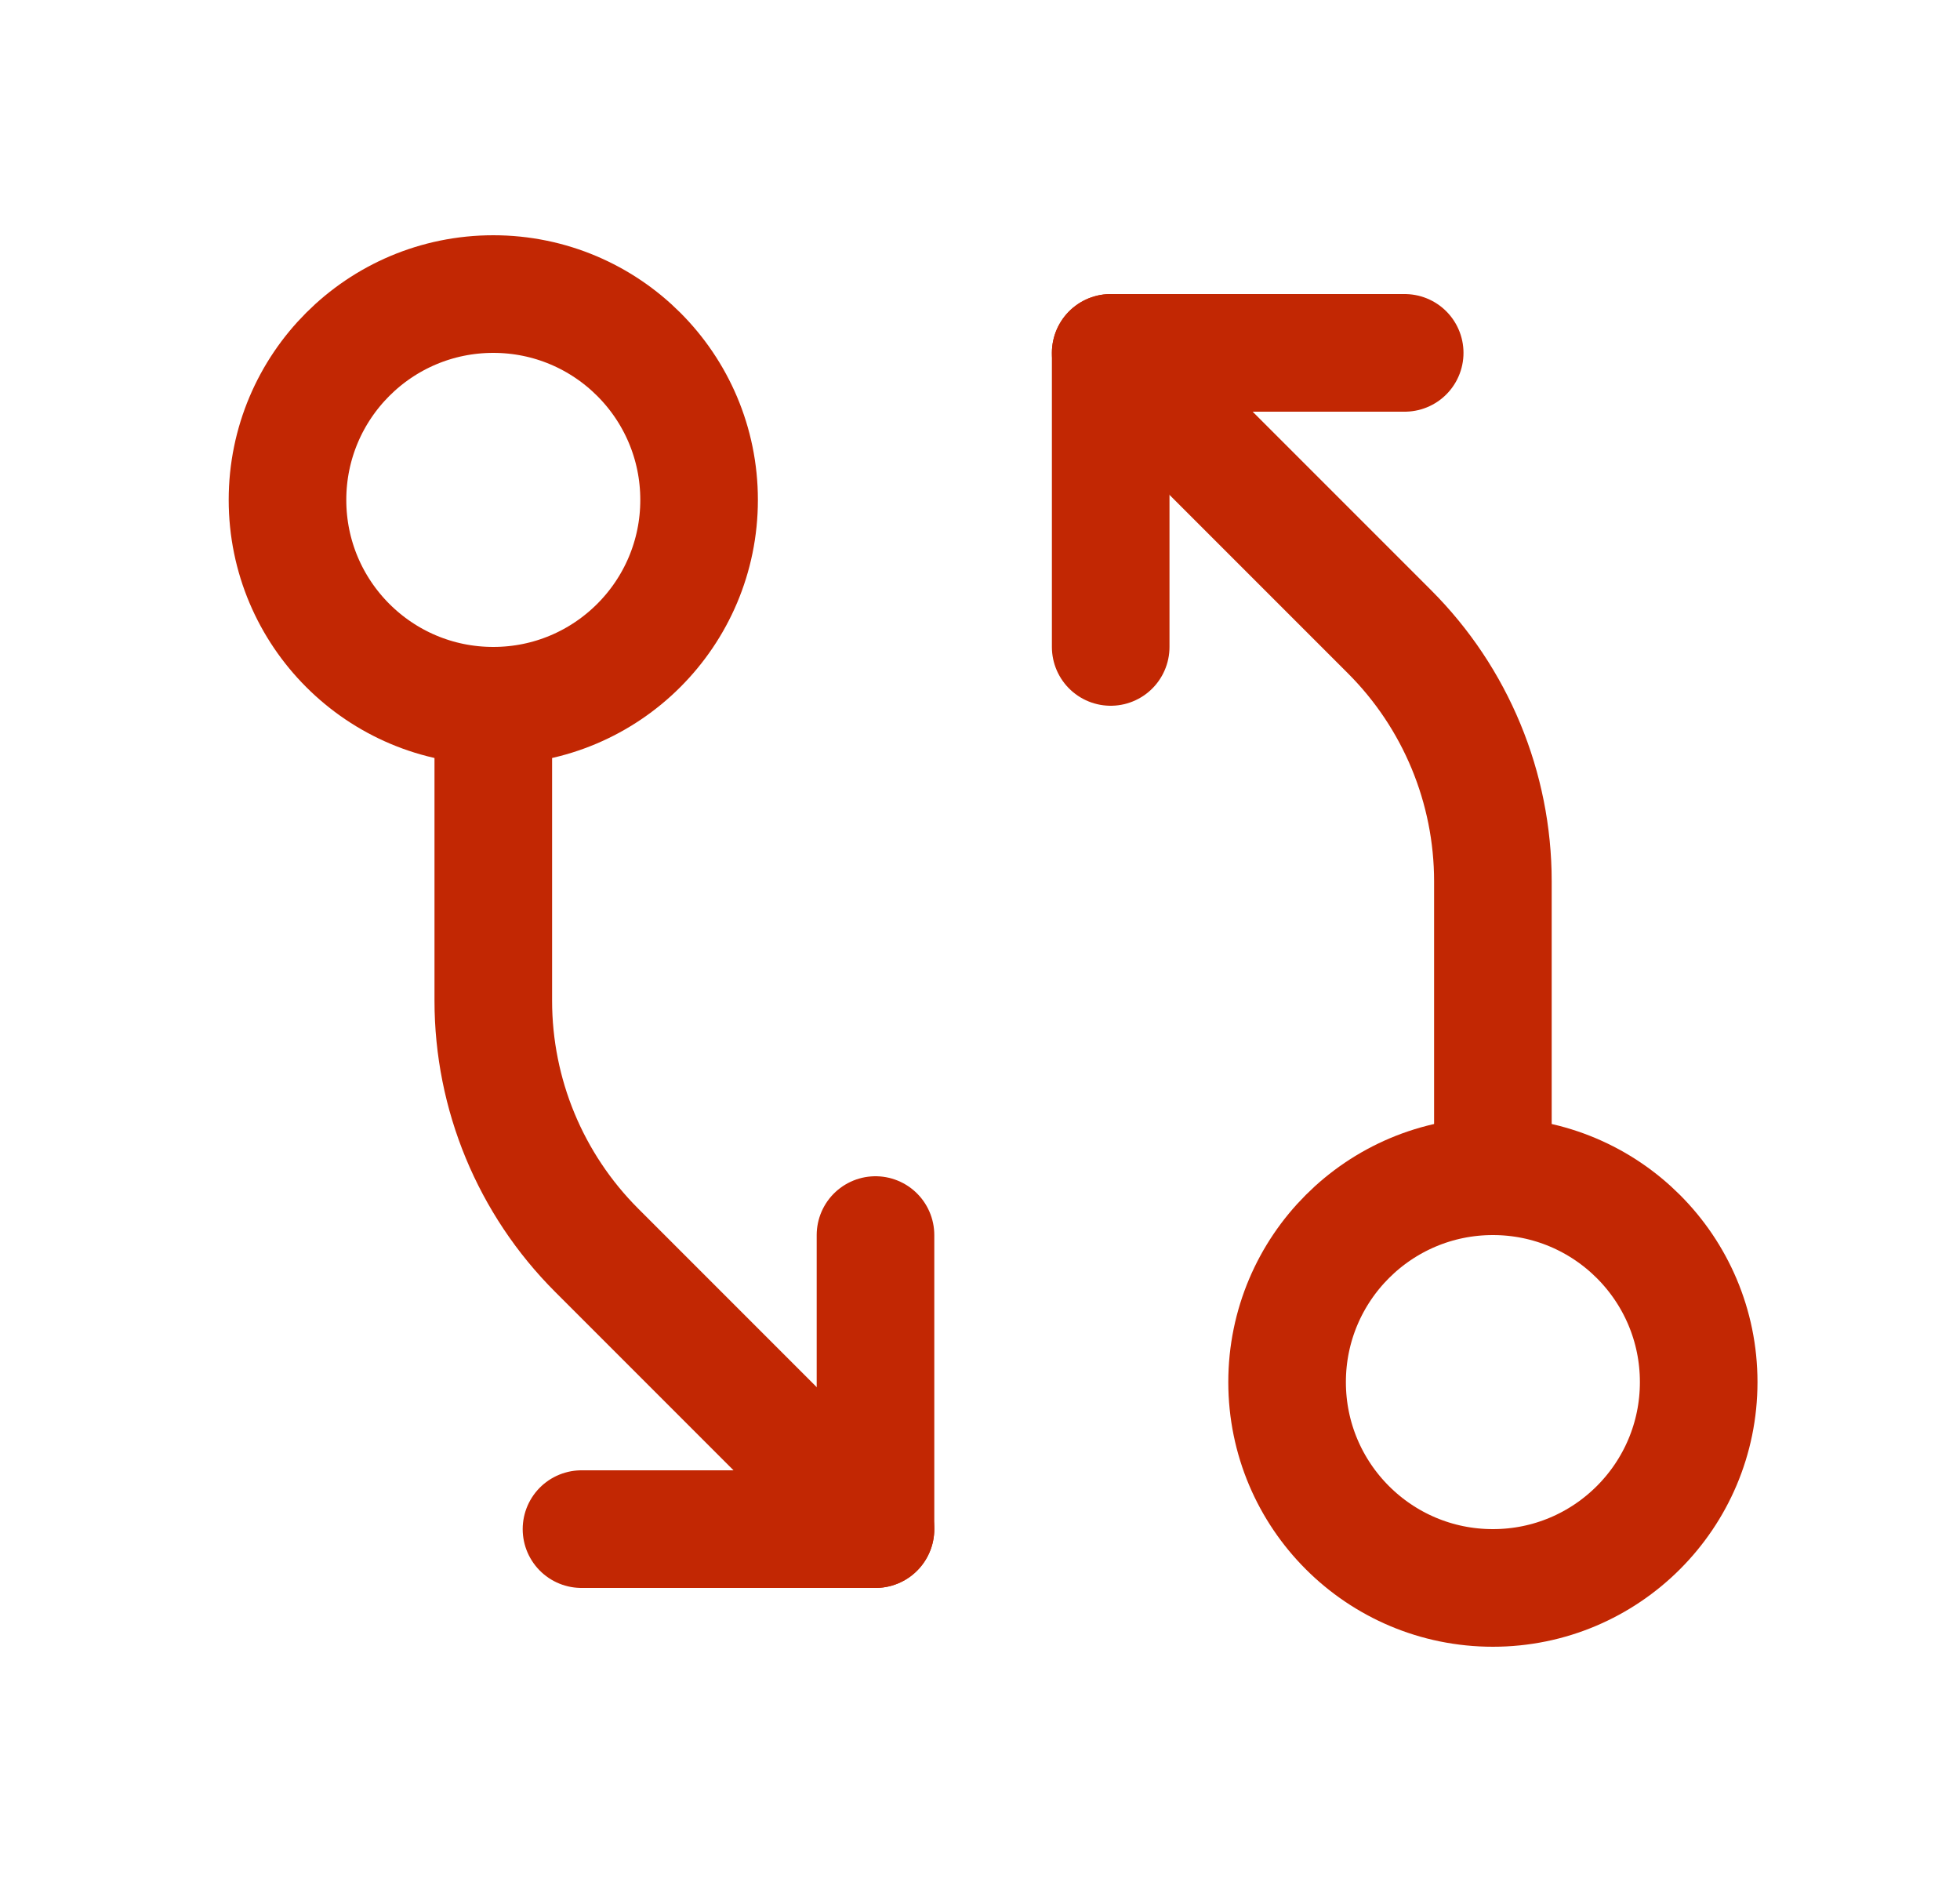
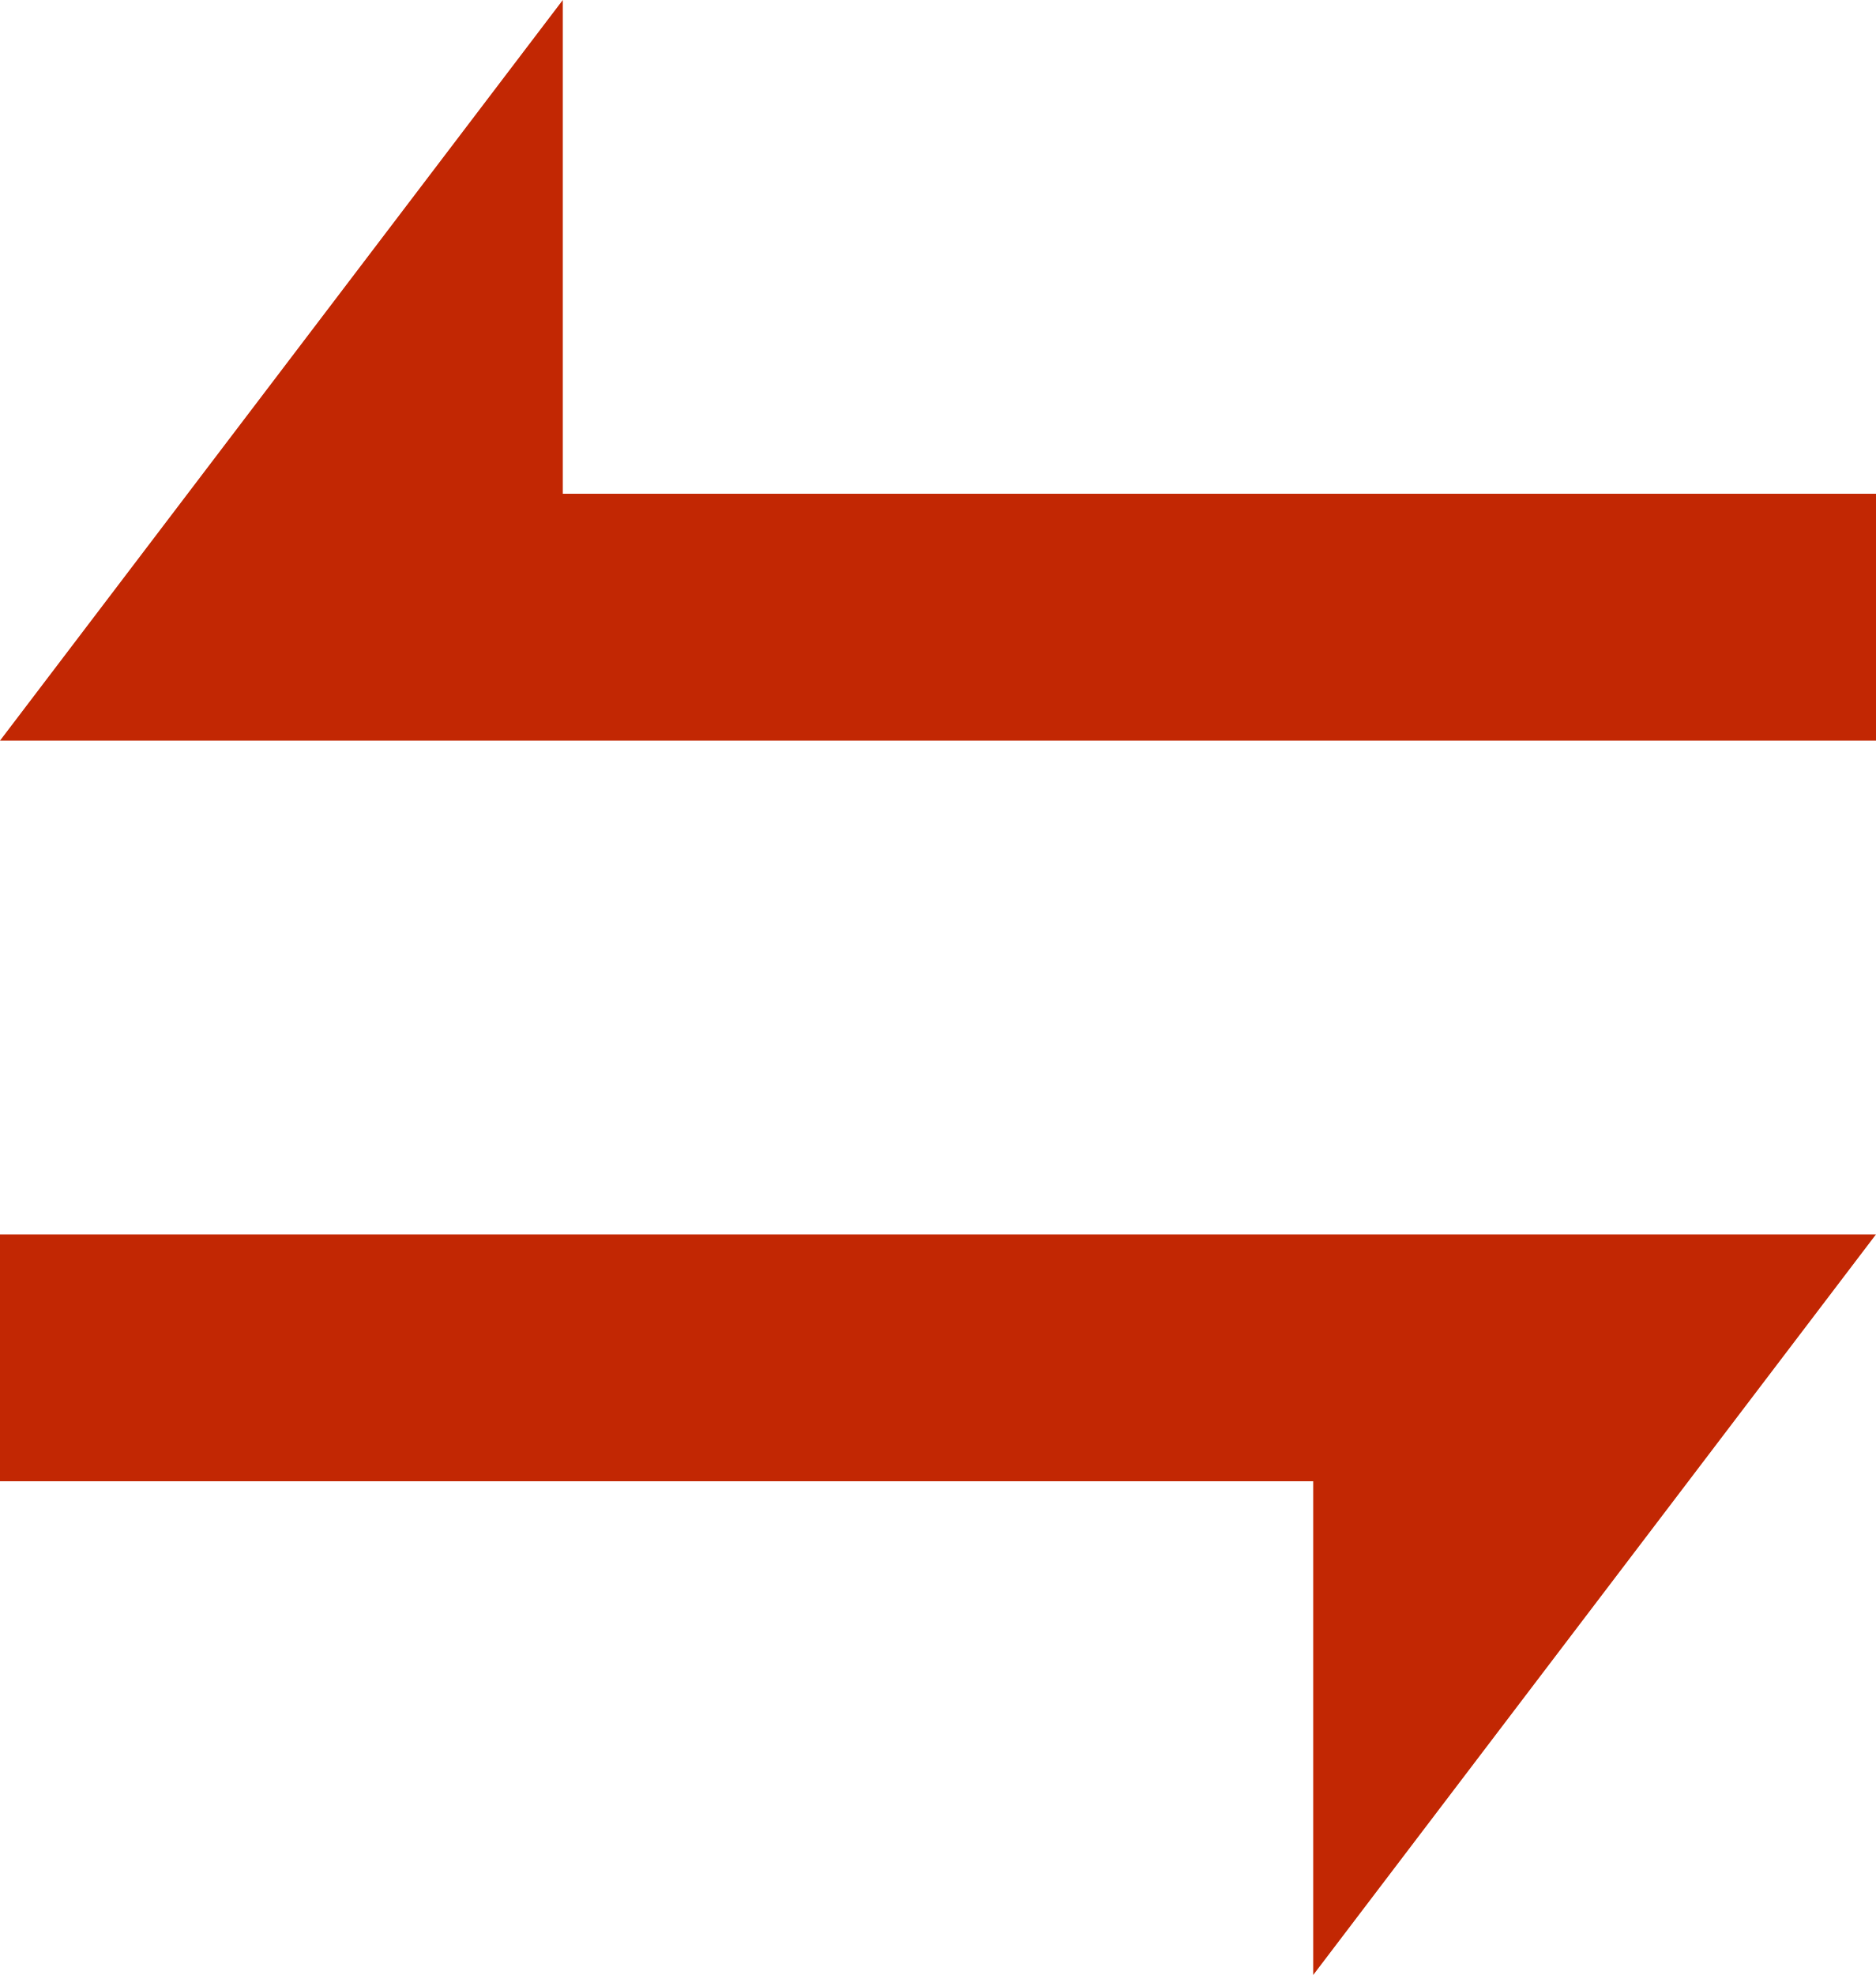
- <svg xmlns="http://www.w3.org/2000/svg" width="25" height="24" viewBox="0 0 25 24" fill="none">
-   <path d="M19.042 20.25C20.491 20.25 21.667 19.075 21.667 17.625C21.667 16.175 20.491 15 19.042 15C17.592 15 16.417 16.175 16.417 17.625C16.417 19.075 17.592 20.25 19.042 20.25Z" stroke="#C22703" stroke-width="1.5" stroke-linecap="round" stroke-linejoin="round" />
-   <path d="M19.042 15L19.042 11.239C19.042 10.045 18.568 8.901 17.724 8.057L14.167 4.5" stroke="#C22703" stroke-width="1.5" stroke-linecap="round" stroke-linejoin="round" />
-   <path d="M14.167 8.25V4.5H17.917" stroke="#C22703" stroke-width="1.5" stroke-linecap="round" stroke-linejoin="round" />
-   <path d="M6.292 9C7.741 9 8.917 7.825 8.917 6.375C8.917 4.925 7.741 3.75 6.292 3.75C4.842 3.75 3.667 4.925 3.667 6.375C3.667 7.825 4.842 9 6.292 9Z" stroke="#C22703" stroke-width="1.5" stroke-linecap="round" stroke-linejoin="round" />
-   <path d="M6.292 9L6.292 12.761C6.292 13.955 6.766 15.099 7.61 15.943L11.167 19.5" stroke="#C22703" stroke-width="1.5" stroke-linecap="round" stroke-linejoin="round" />
-   <path d="M11.167 15.75V19.5H7.417" stroke="#C22703" stroke-width="1.5" stroke-linecap="round" stroke-linejoin="round" />
+ <svg xmlns="http://www.w3.org/2000/svg" width="19" height="20" viewBox="0 0 19 20" fill="none">
+   <path d="M13.3 15V20L19 12.5H0L0 15H13.3ZM2.85 7.5L19 7.5V5L5.7 5V0L0 7.5H2.85Z" fill="#C22703" />
</svg>
